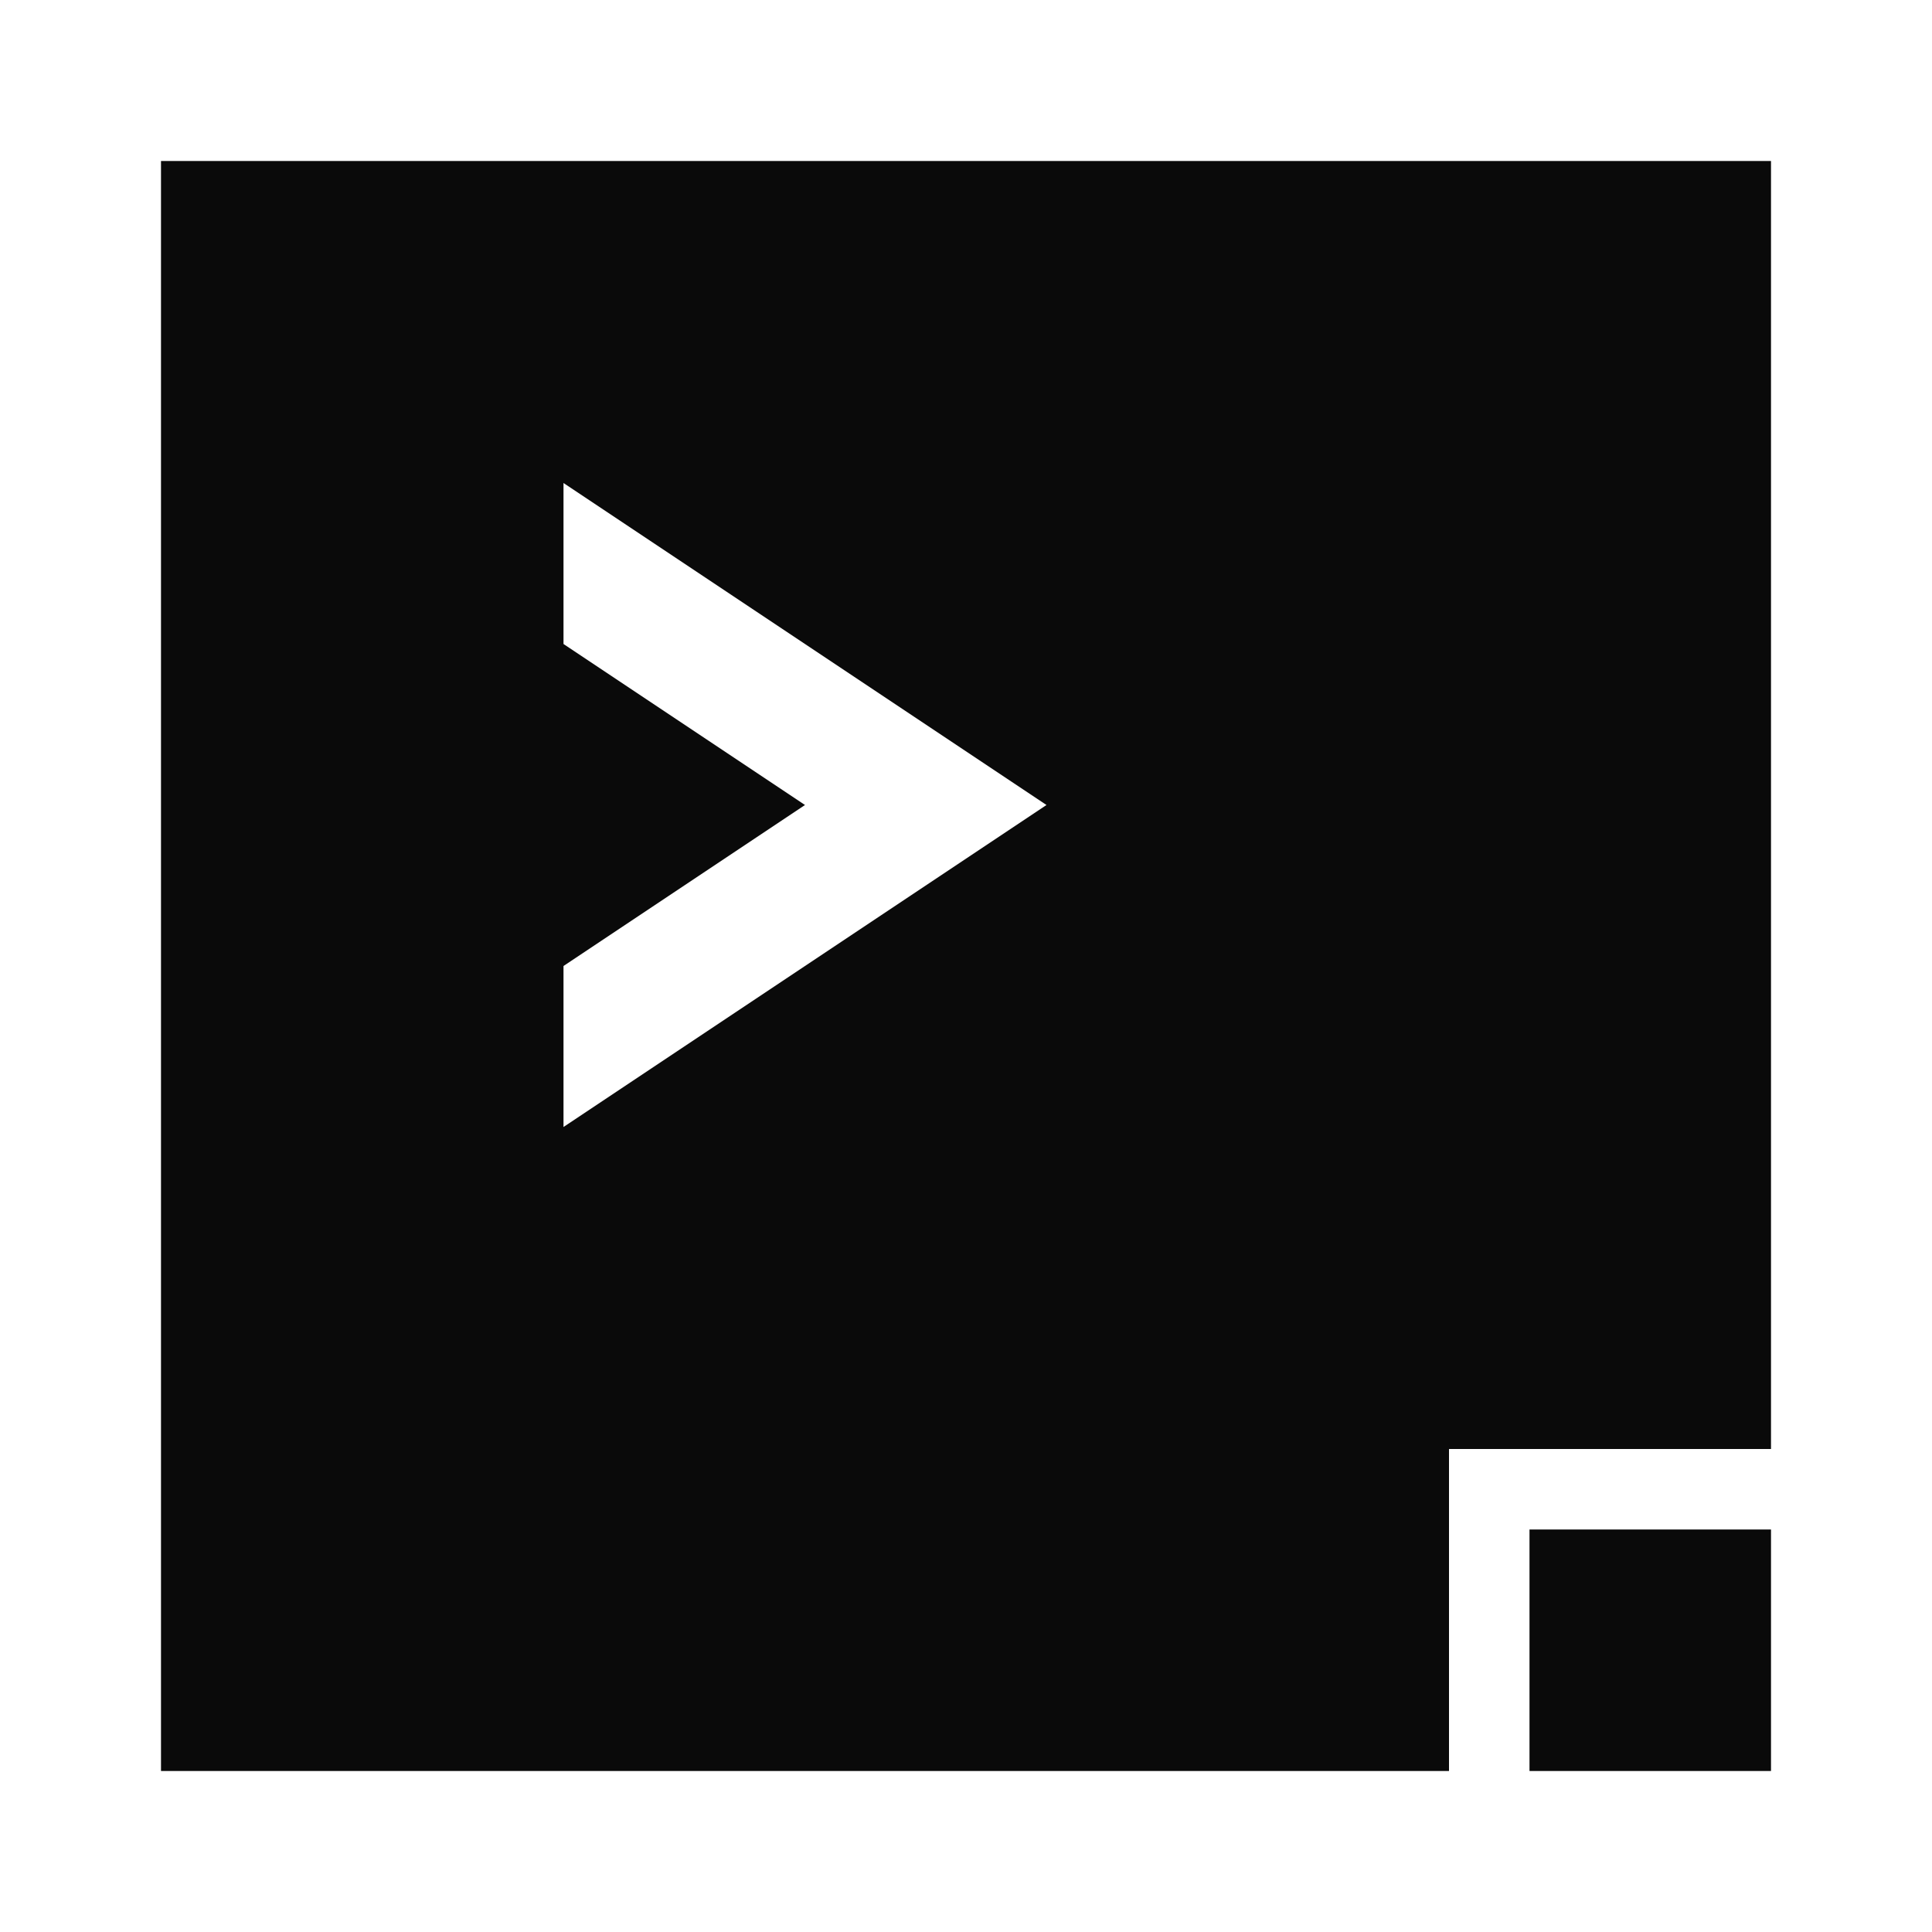
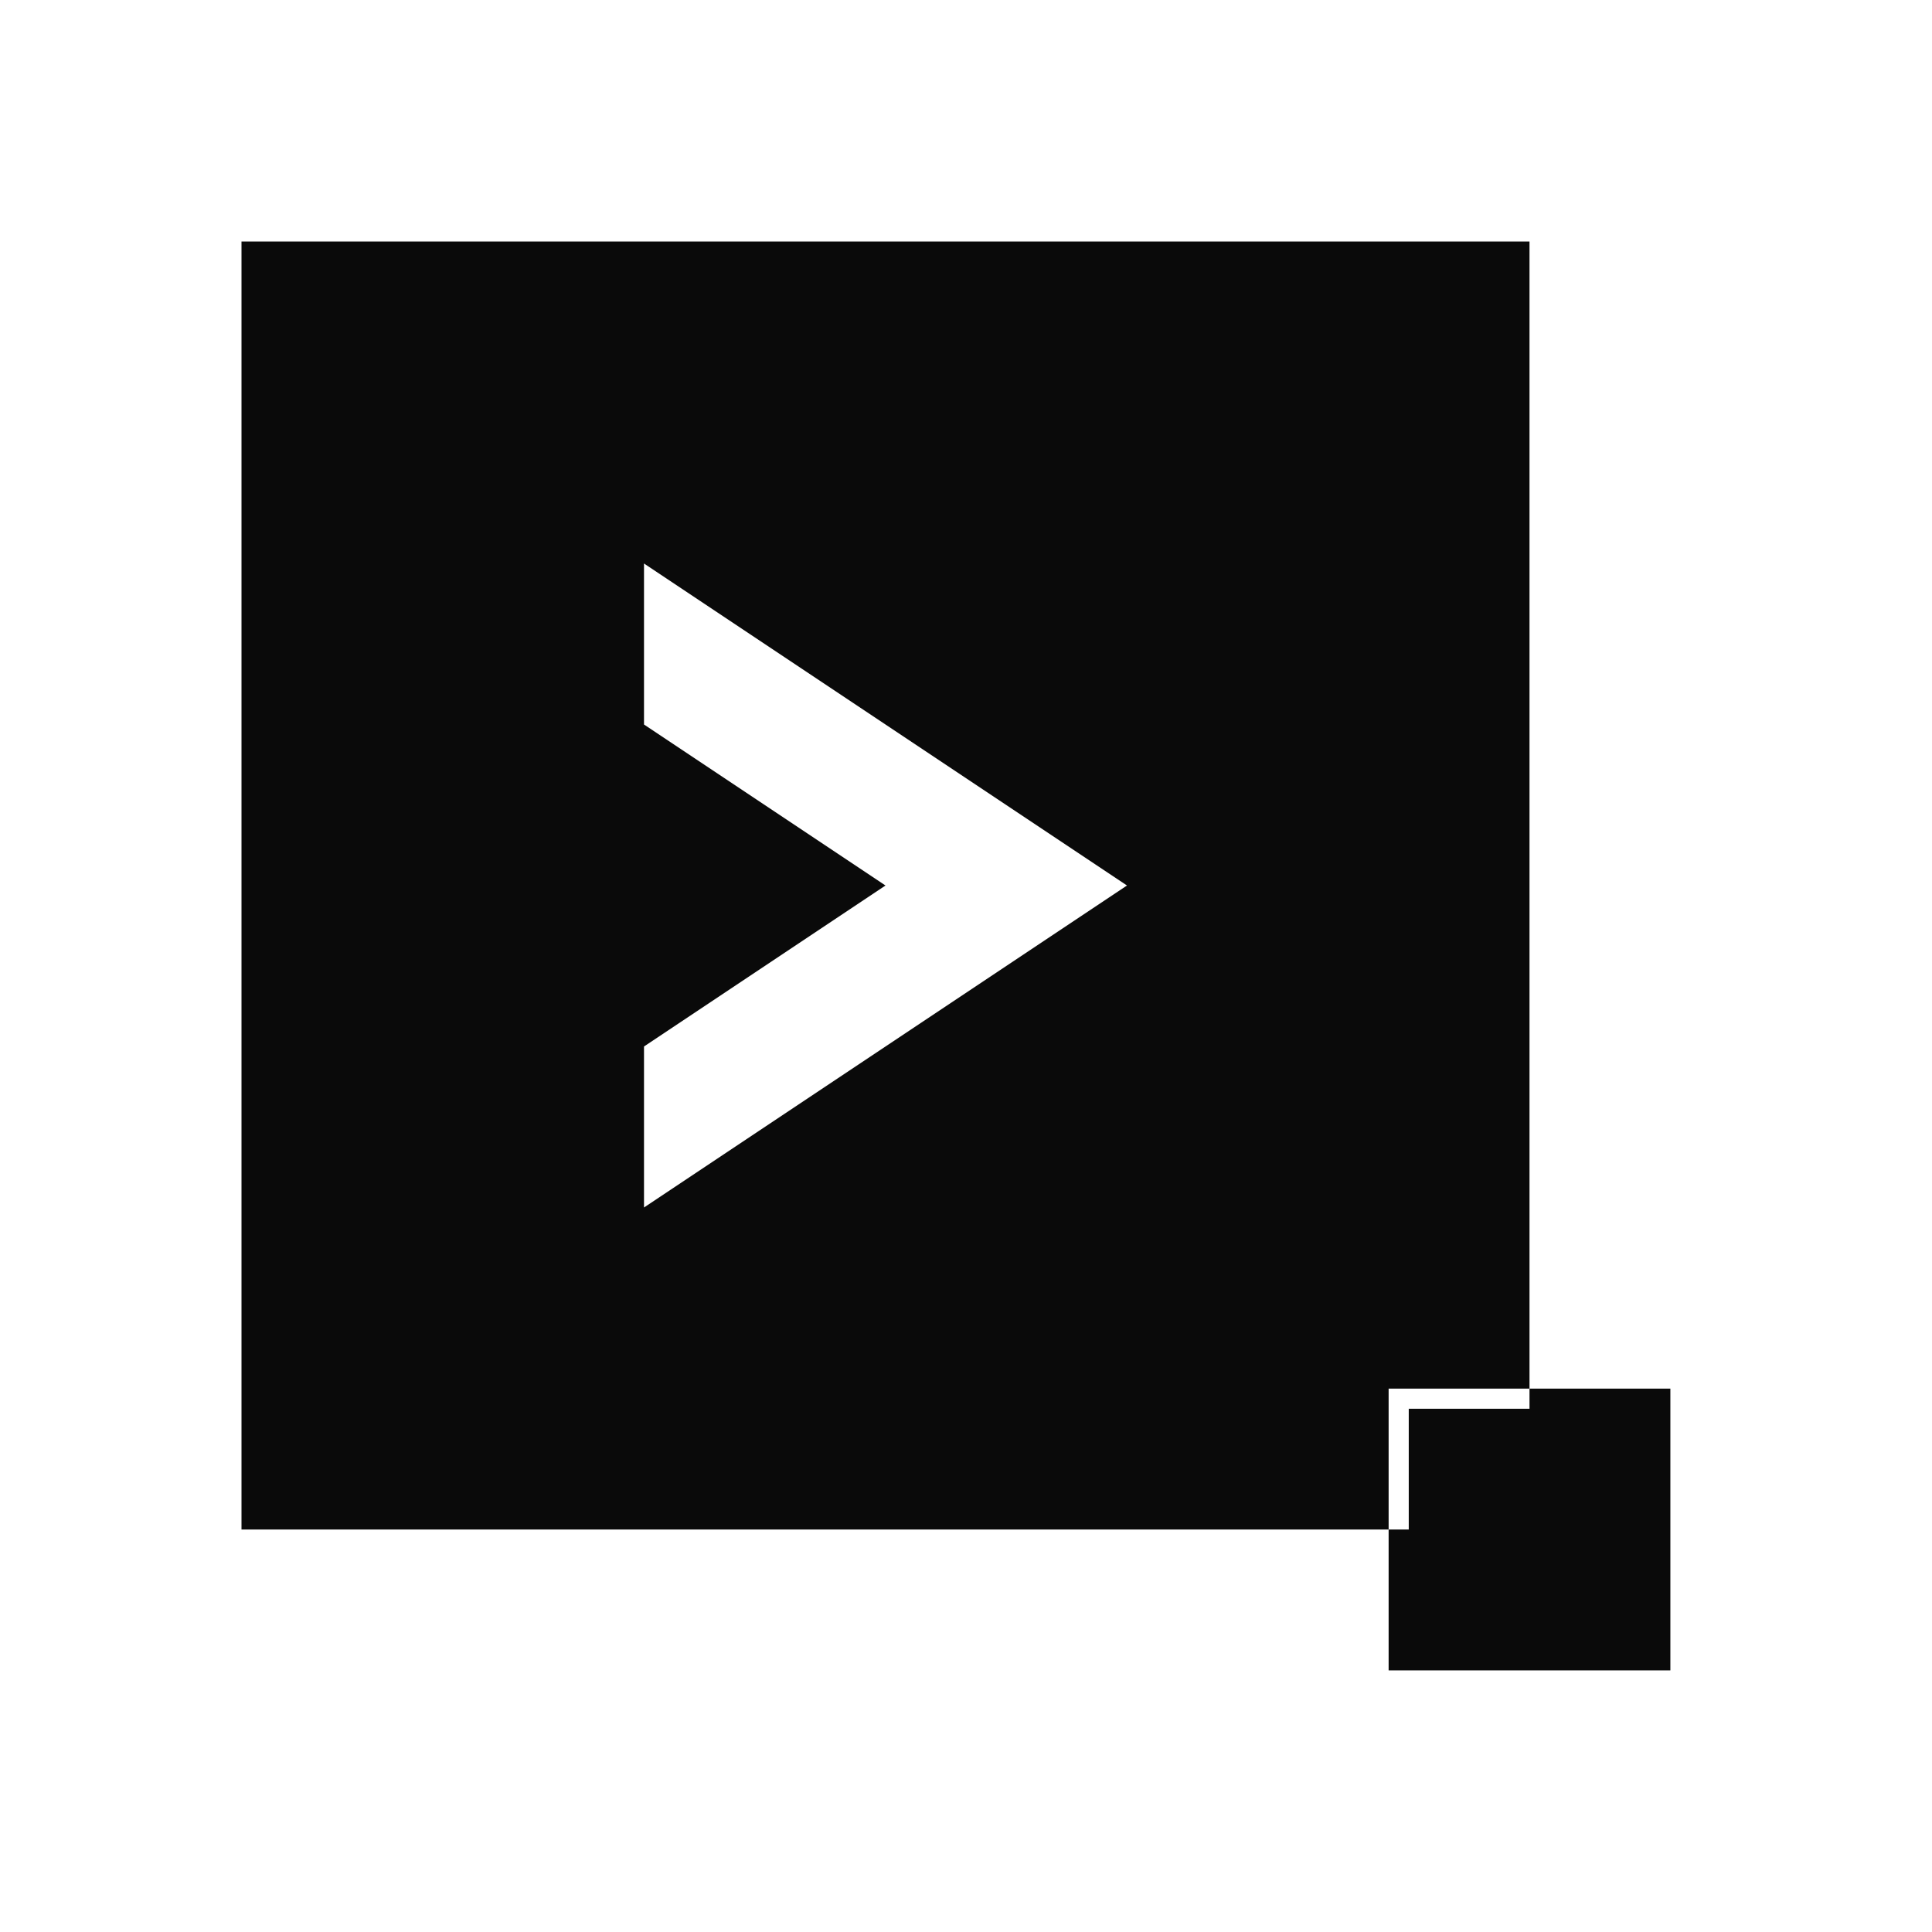
<svg xmlns="http://www.w3.org/2000/svg" viewBox="0 0 96 96" fill="none" role="img" aria-label="Cells logo tight gap">
-   <path fill="#0A0A0A" fill-rule="evenodd" d="M8 8H88V88H8ZM28 24L52 40L28 56V48L40 40L28 32ZM72 72H88V88H72Z" />
-   <rect x="76" y="76" width="12" height="12" fill="#0A0A0A" />
+   <path fill="#0A0A0A" fill-rule="evenodd" d="M12 12H76V76H12ZM32 28L56 44L32 60V52L44 44L32 36ZM69 69H83V83H69Z" />
+   <rect x="70" y="70" width="12" height="12" fill="#0A0A0A" />
</svg>
